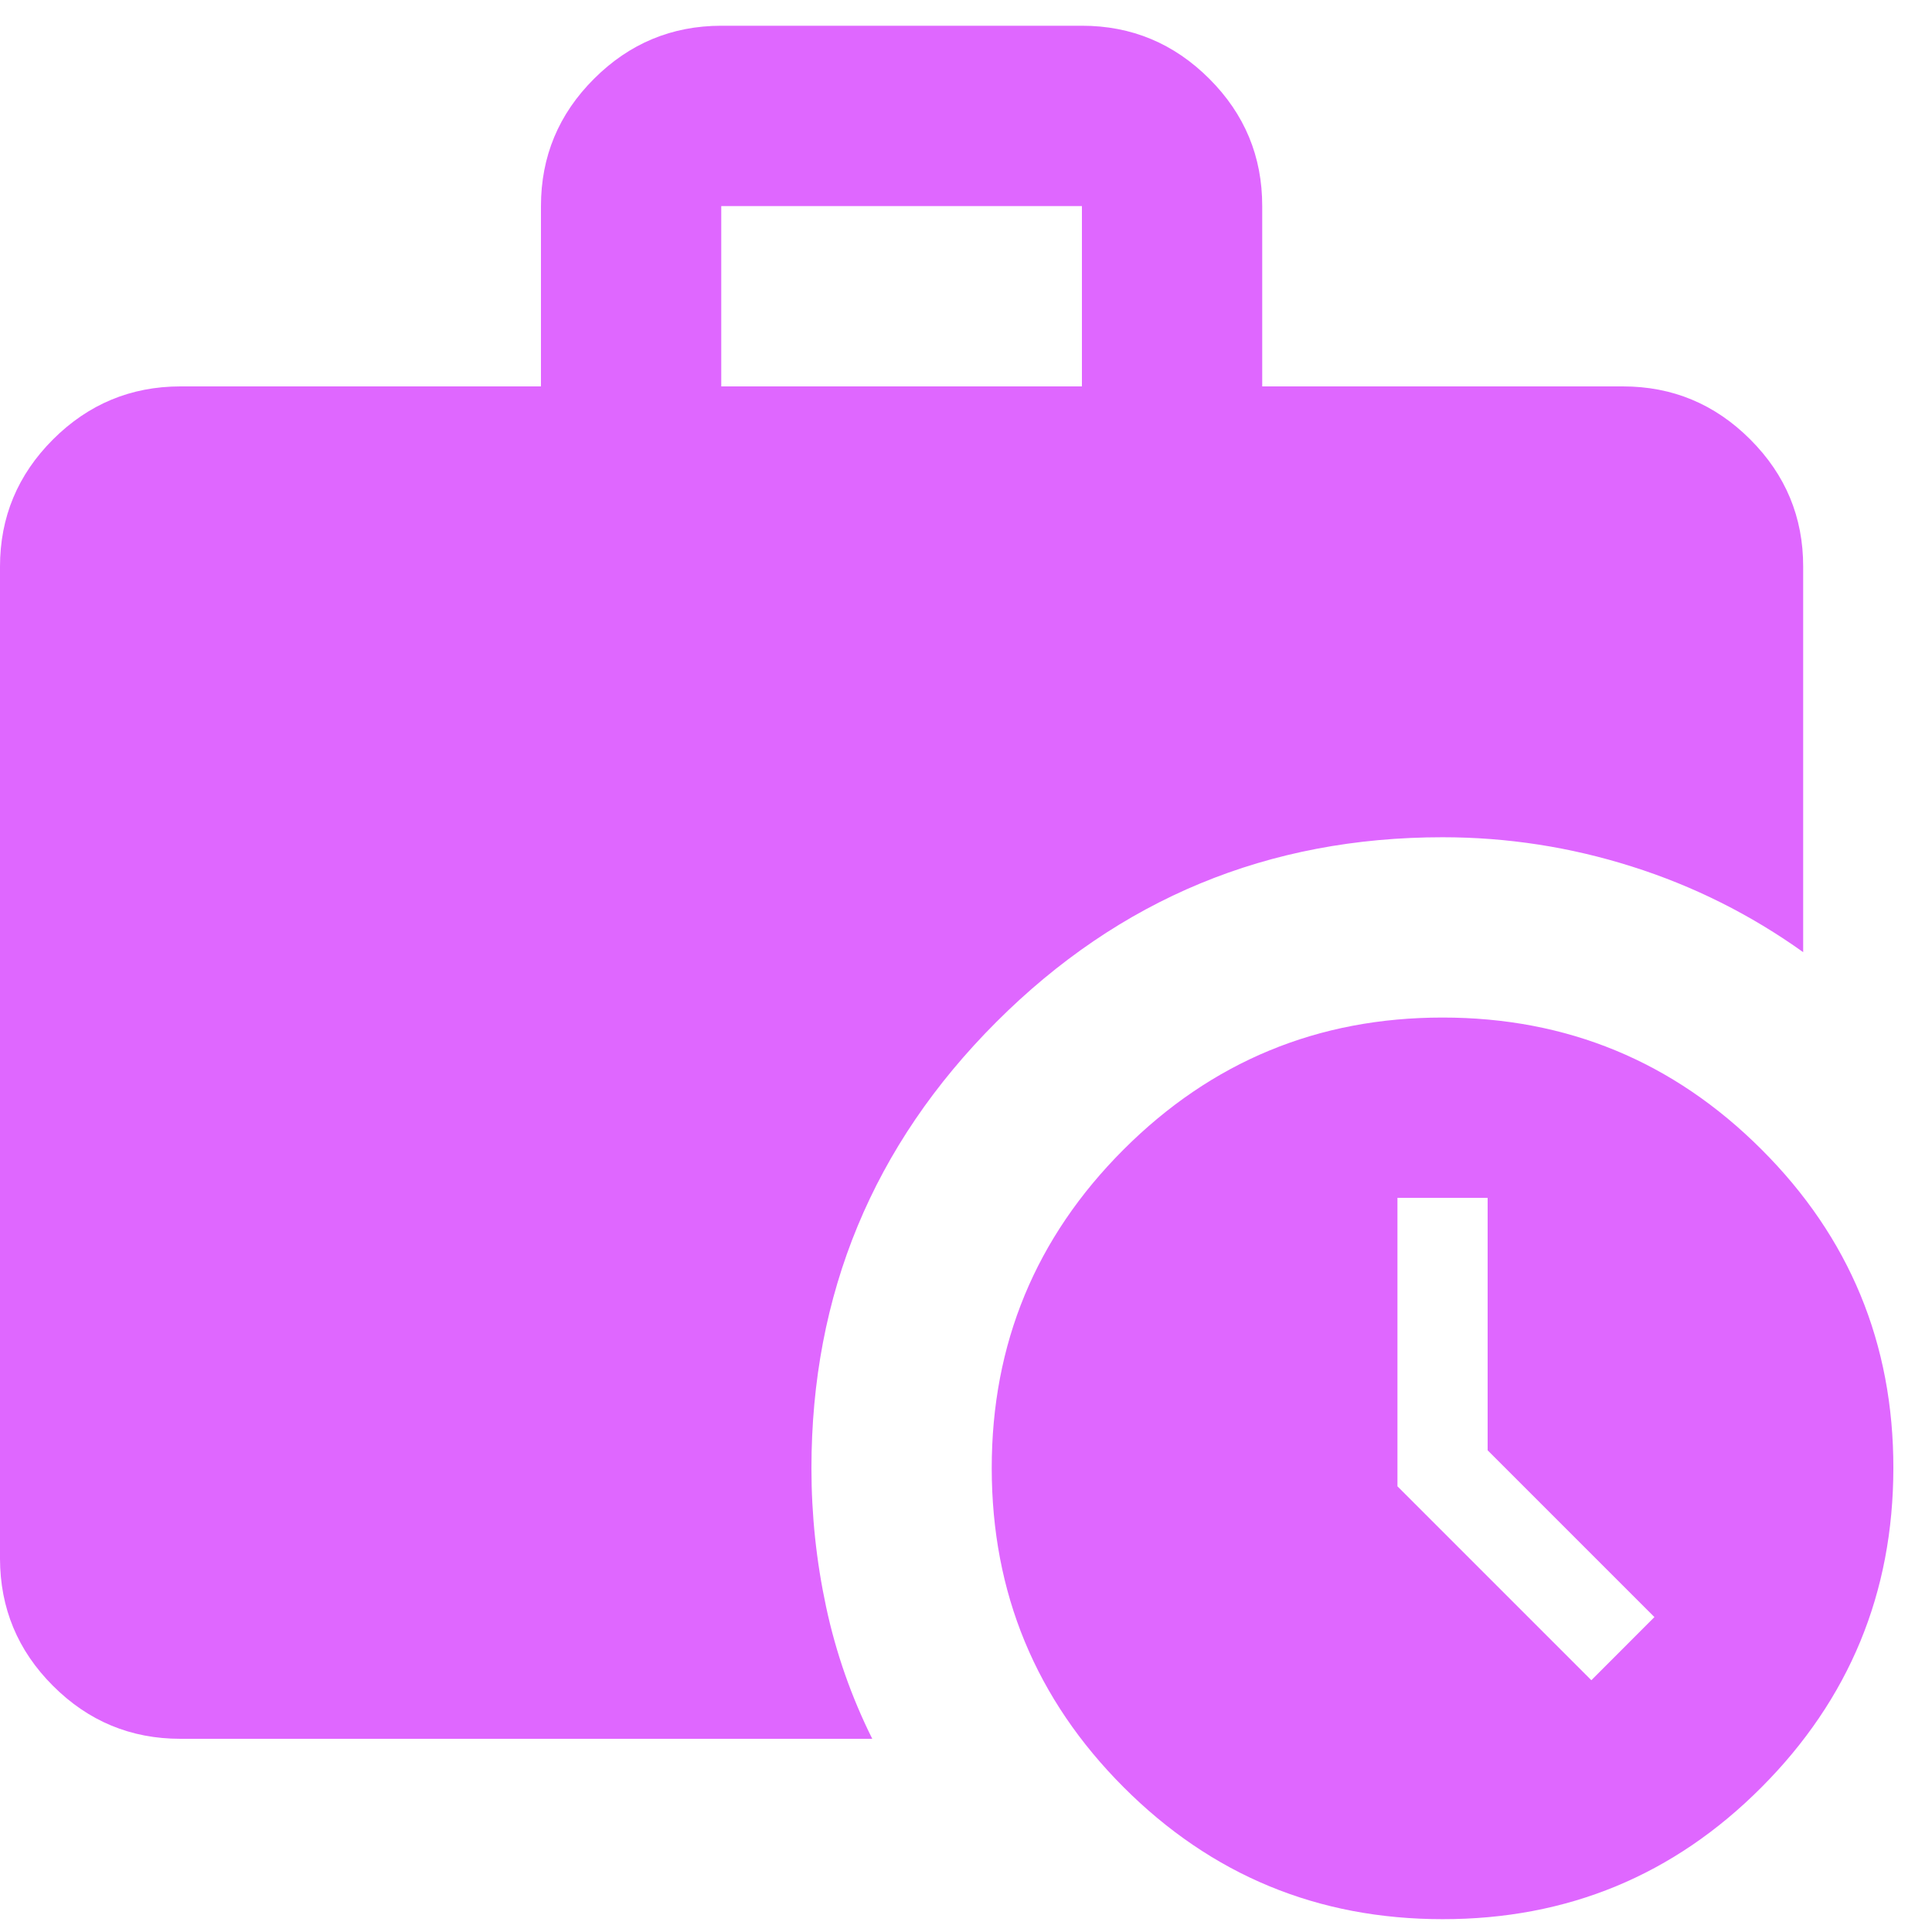
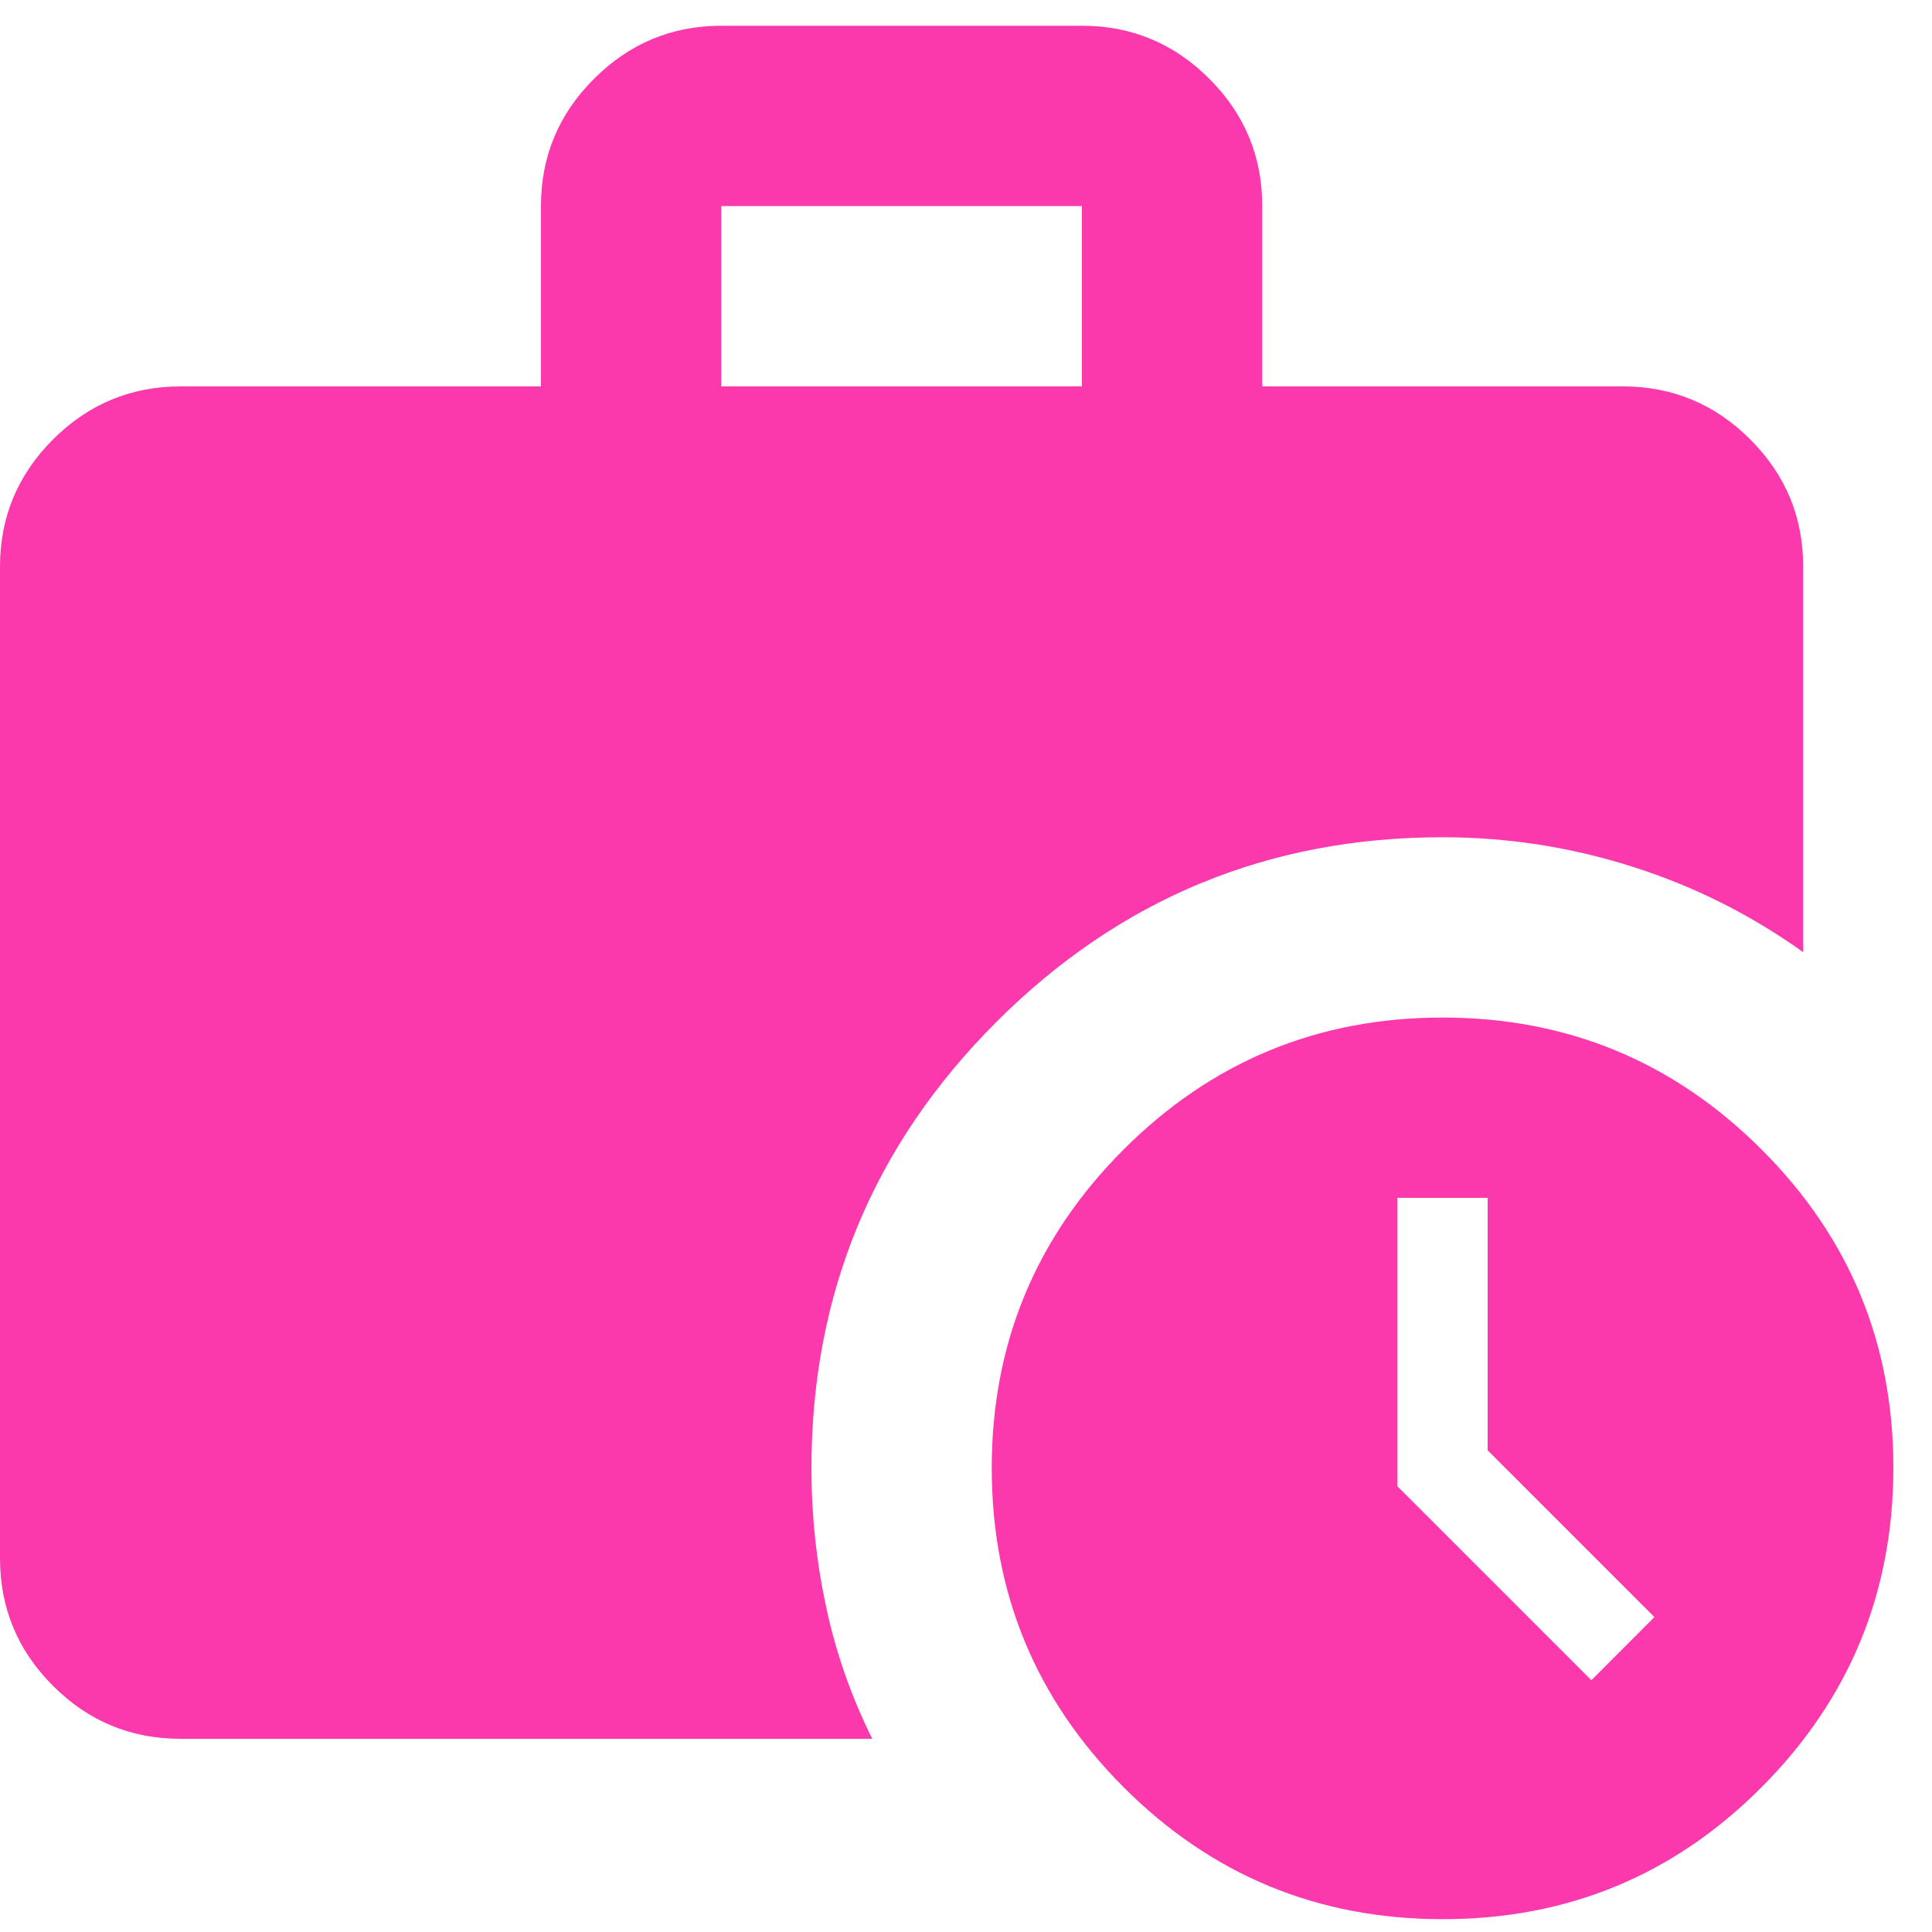
<svg xmlns="http://www.w3.org/2000/svg" width="25" height="25" viewBox="0 0 25 25" fill="none">
-   <path d="M20.592 21.742L21.408 20.925L19.25 18.767V15.5H18.083V19.233L20.592 21.742ZM9.333 5H14V2.667H9.333V5ZM18.667 24.834C17.053 24.834 15.677 24.265 14.54 23.127C13.403 21.989 12.834 20.613 12.833 19C12.832 17.387 13.402 16.012 14.54 14.874C15.679 13.736 17.054 13.167 18.667 13.167C20.279 13.167 21.655 13.736 22.794 14.874C23.934 16.012 24.502 17.387 24.5 19C24.498 20.613 23.929 21.989 22.793 23.128C21.658 24.267 20.282 24.835 18.667 24.834ZM2.333 22.5C1.692 22.5 1.143 22.272 0.686 21.815C0.229 21.359 0.001 20.809 -4.57764e-05 20.167V7.333C-4.57764e-05 6.692 0.229 6.143 0.686 5.686C1.143 5.23 1.692 5.001 2.333 5H7V2.667C7 2.025 7.229 1.476 7.686 1.02C8.143 0.563 8.692 0.334 9.333 0.333H14C14.642 0.333 15.191 0.562 15.649 1.02C16.106 1.477 16.334 2.026 16.333 2.667V5H21C21.642 5 22.191 5.229 22.648 5.686C23.106 6.144 23.334 6.693 23.333 7.333V12.321C22.653 11.835 21.914 11.465 21.117 11.213C20.319 10.96 19.503 10.834 18.667 10.834C16.411 10.834 14.486 11.631 12.892 13.225C11.297 14.82 10.5 16.745 10.5 19C10.5 19.603 10.563 20.201 10.69 20.794C10.817 21.388 11.016 21.956 11.287 22.5H2.333Z" fill="#DF67FF" />
+   <path d="M20.592 21.742L21.408 20.925L19.25 18.767V15.5H18.083V19.233L20.592 21.742ZM9.333 5H14V2.667H9.333V5ZM18.667 24.834C17.053 24.834 15.677 24.265 14.54 23.127C13.403 21.989 12.834 20.613 12.833 19C12.832 17.387 13.402 16.012 14.54 14.874C15.679 13.736 17.054 13.167 18.667 13.167C20.279 13.167 21.655 13.736 22.794 14.874C23.934 16.012 24.502 17.387 24.5 19C24.498 20.613 23.929 21.989 22.793 23.128C21.658 24.267 20.282 24.835 18.667 24.834ZM2.333 22.5C1.692 22.5 1.143 22.272 0.686 21.815C0.229 21.359 0.001 20.809 -4.57764e-05 20.167V7.333C-4.57764e-05 6.692 0.229 6.143 0.686 5.686C1.143 5.23 1.692 5.001 2.333 5H7V2.667C7 2.025 7.229 1.476 7.686 1.02C8.143 0.563 8.692 0.334 9.333 0.333H14C14.642 0.333 15.191 0.562 15.649 1.02C16.106 1.477 16.334 2.026 16.333 2.667V5H21C21.642 5 22.191 5.229 22.648 5.686C23.106 6.144 23.334 6.693 23.333 7.333V12.321C22.653 11.835 21.914 11.465 21.117 11.213C20.319 10.96 19.503 10.834 18.667 10.834C16.411 10.834 14.486 11.631 12.892 13.225C11.297 14.82 10.5 16.745 10.5 19C10.5 19.603 10.563 20.201 10.69 20.794C10.817 21.388 11.016 21.956 11.287 22.5H2.333Z" fill="#FB39AD" />
</svg>
